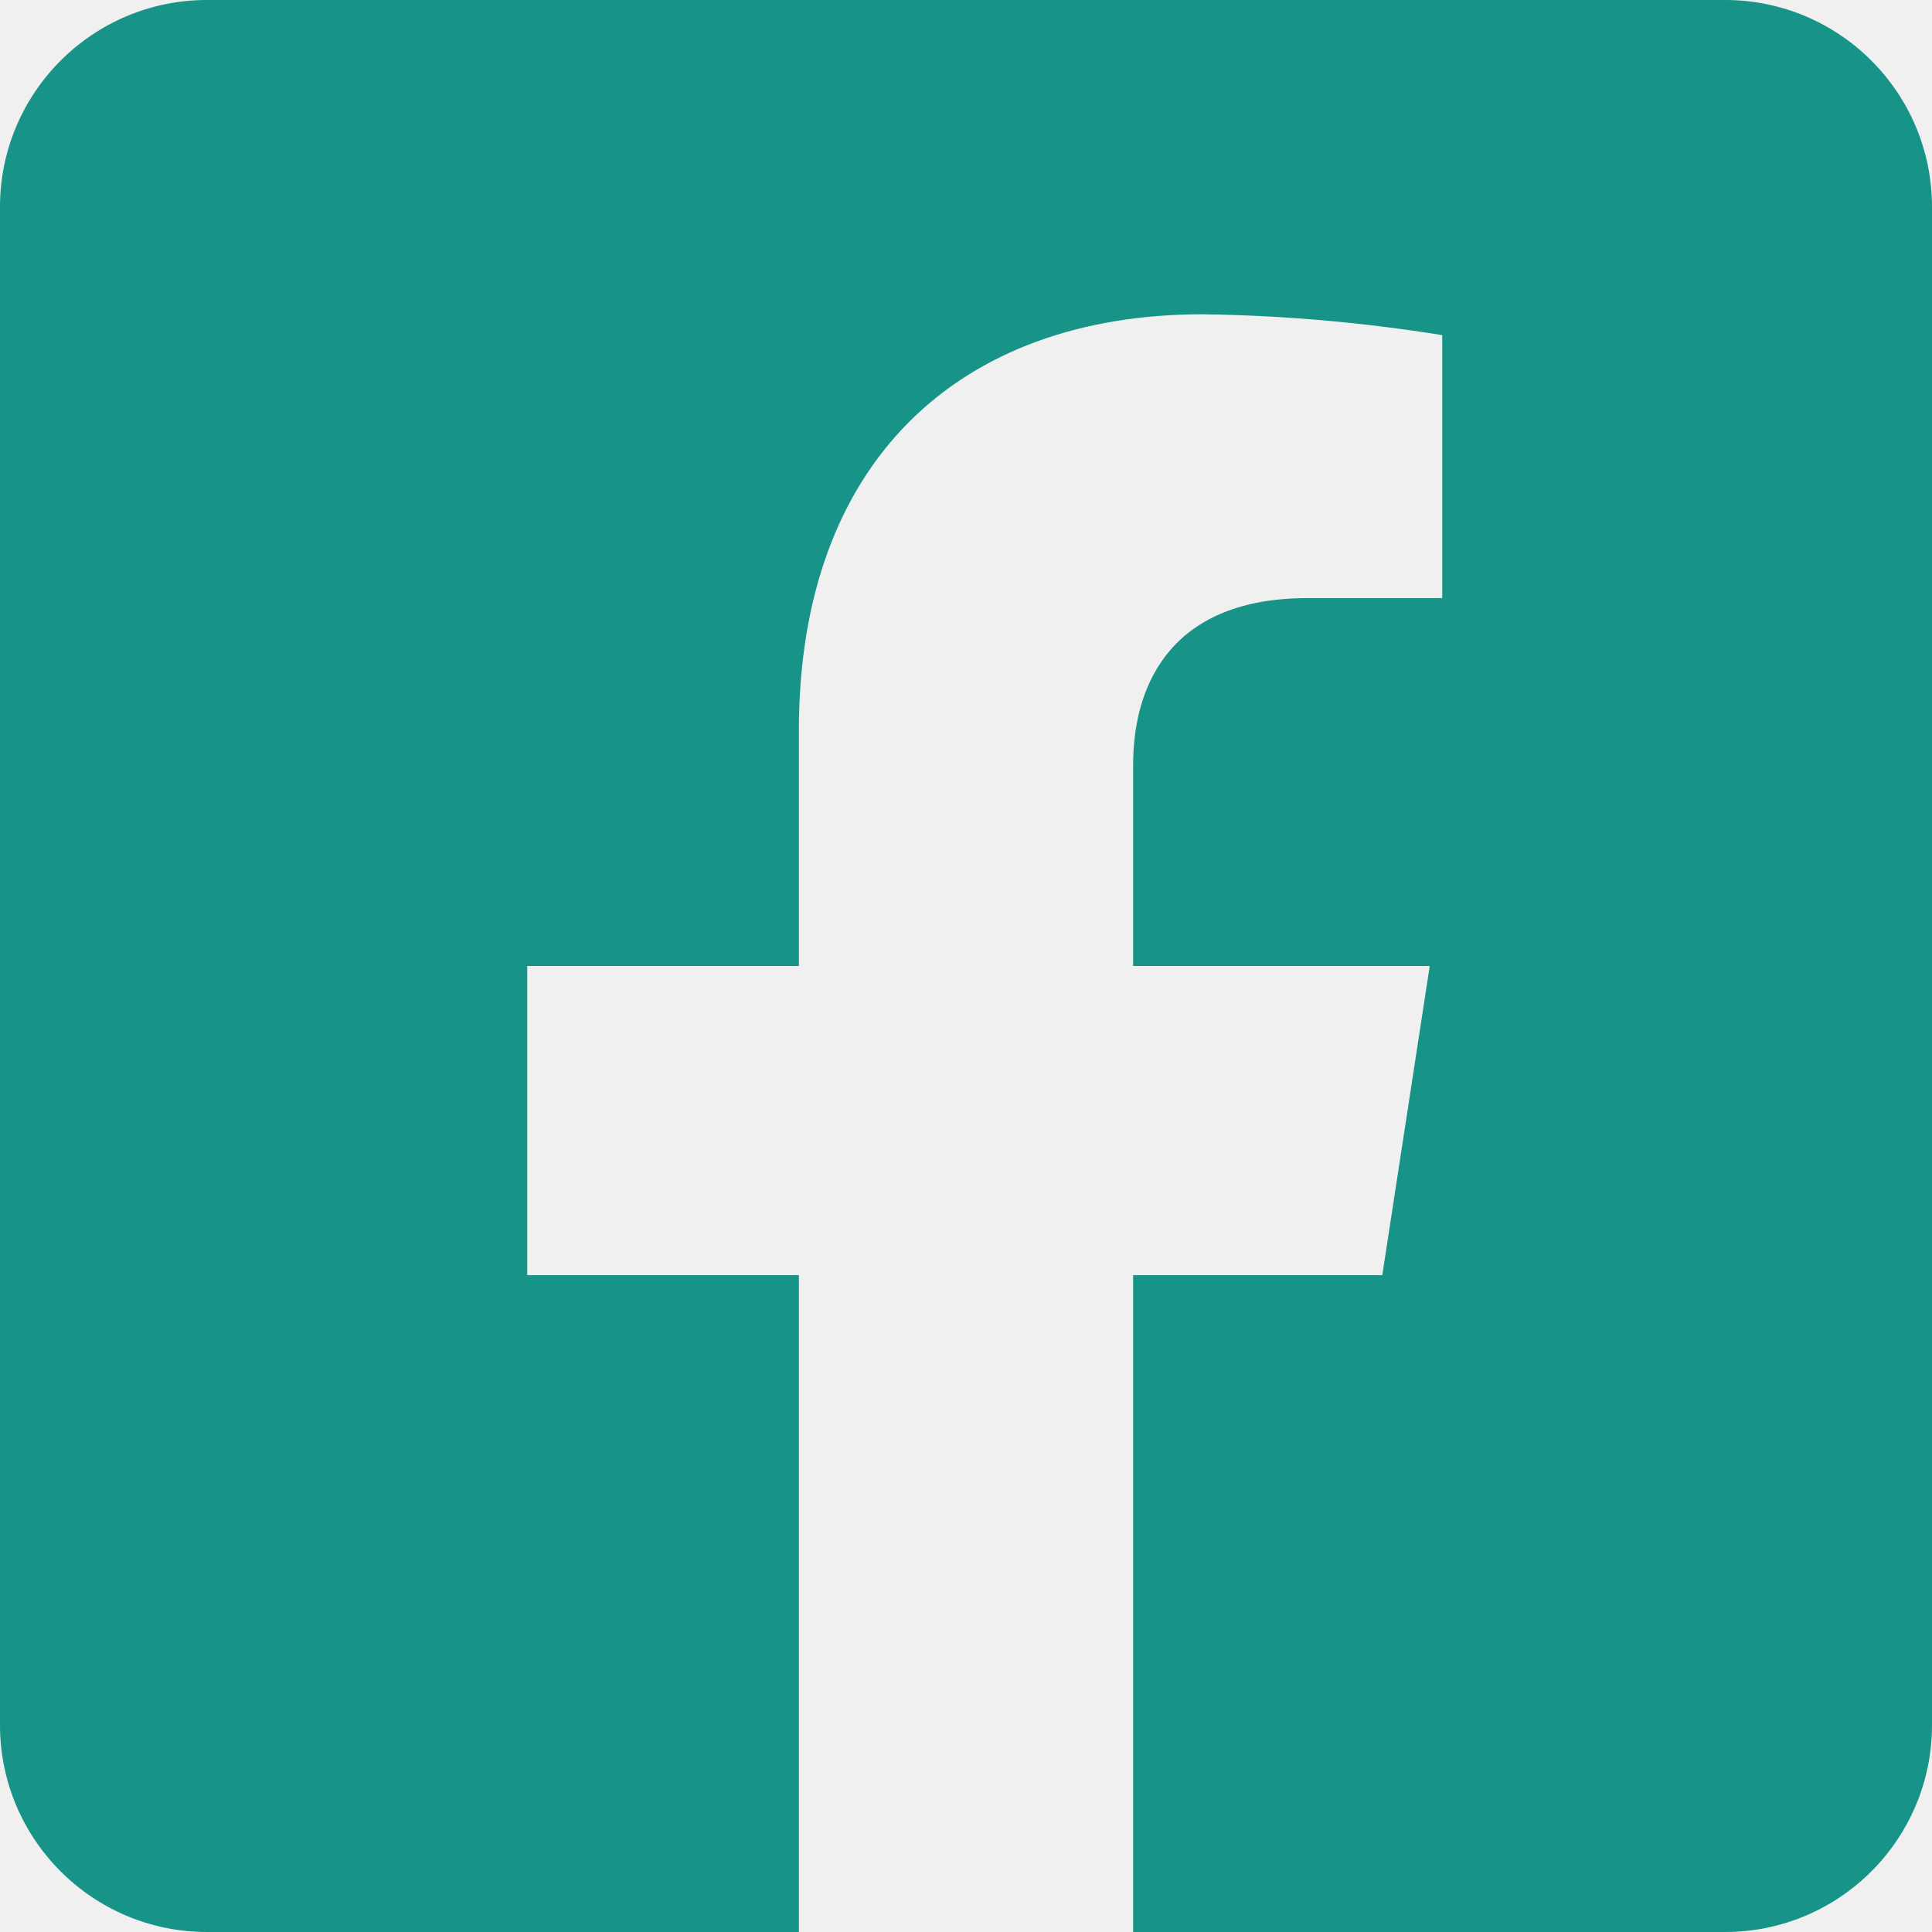
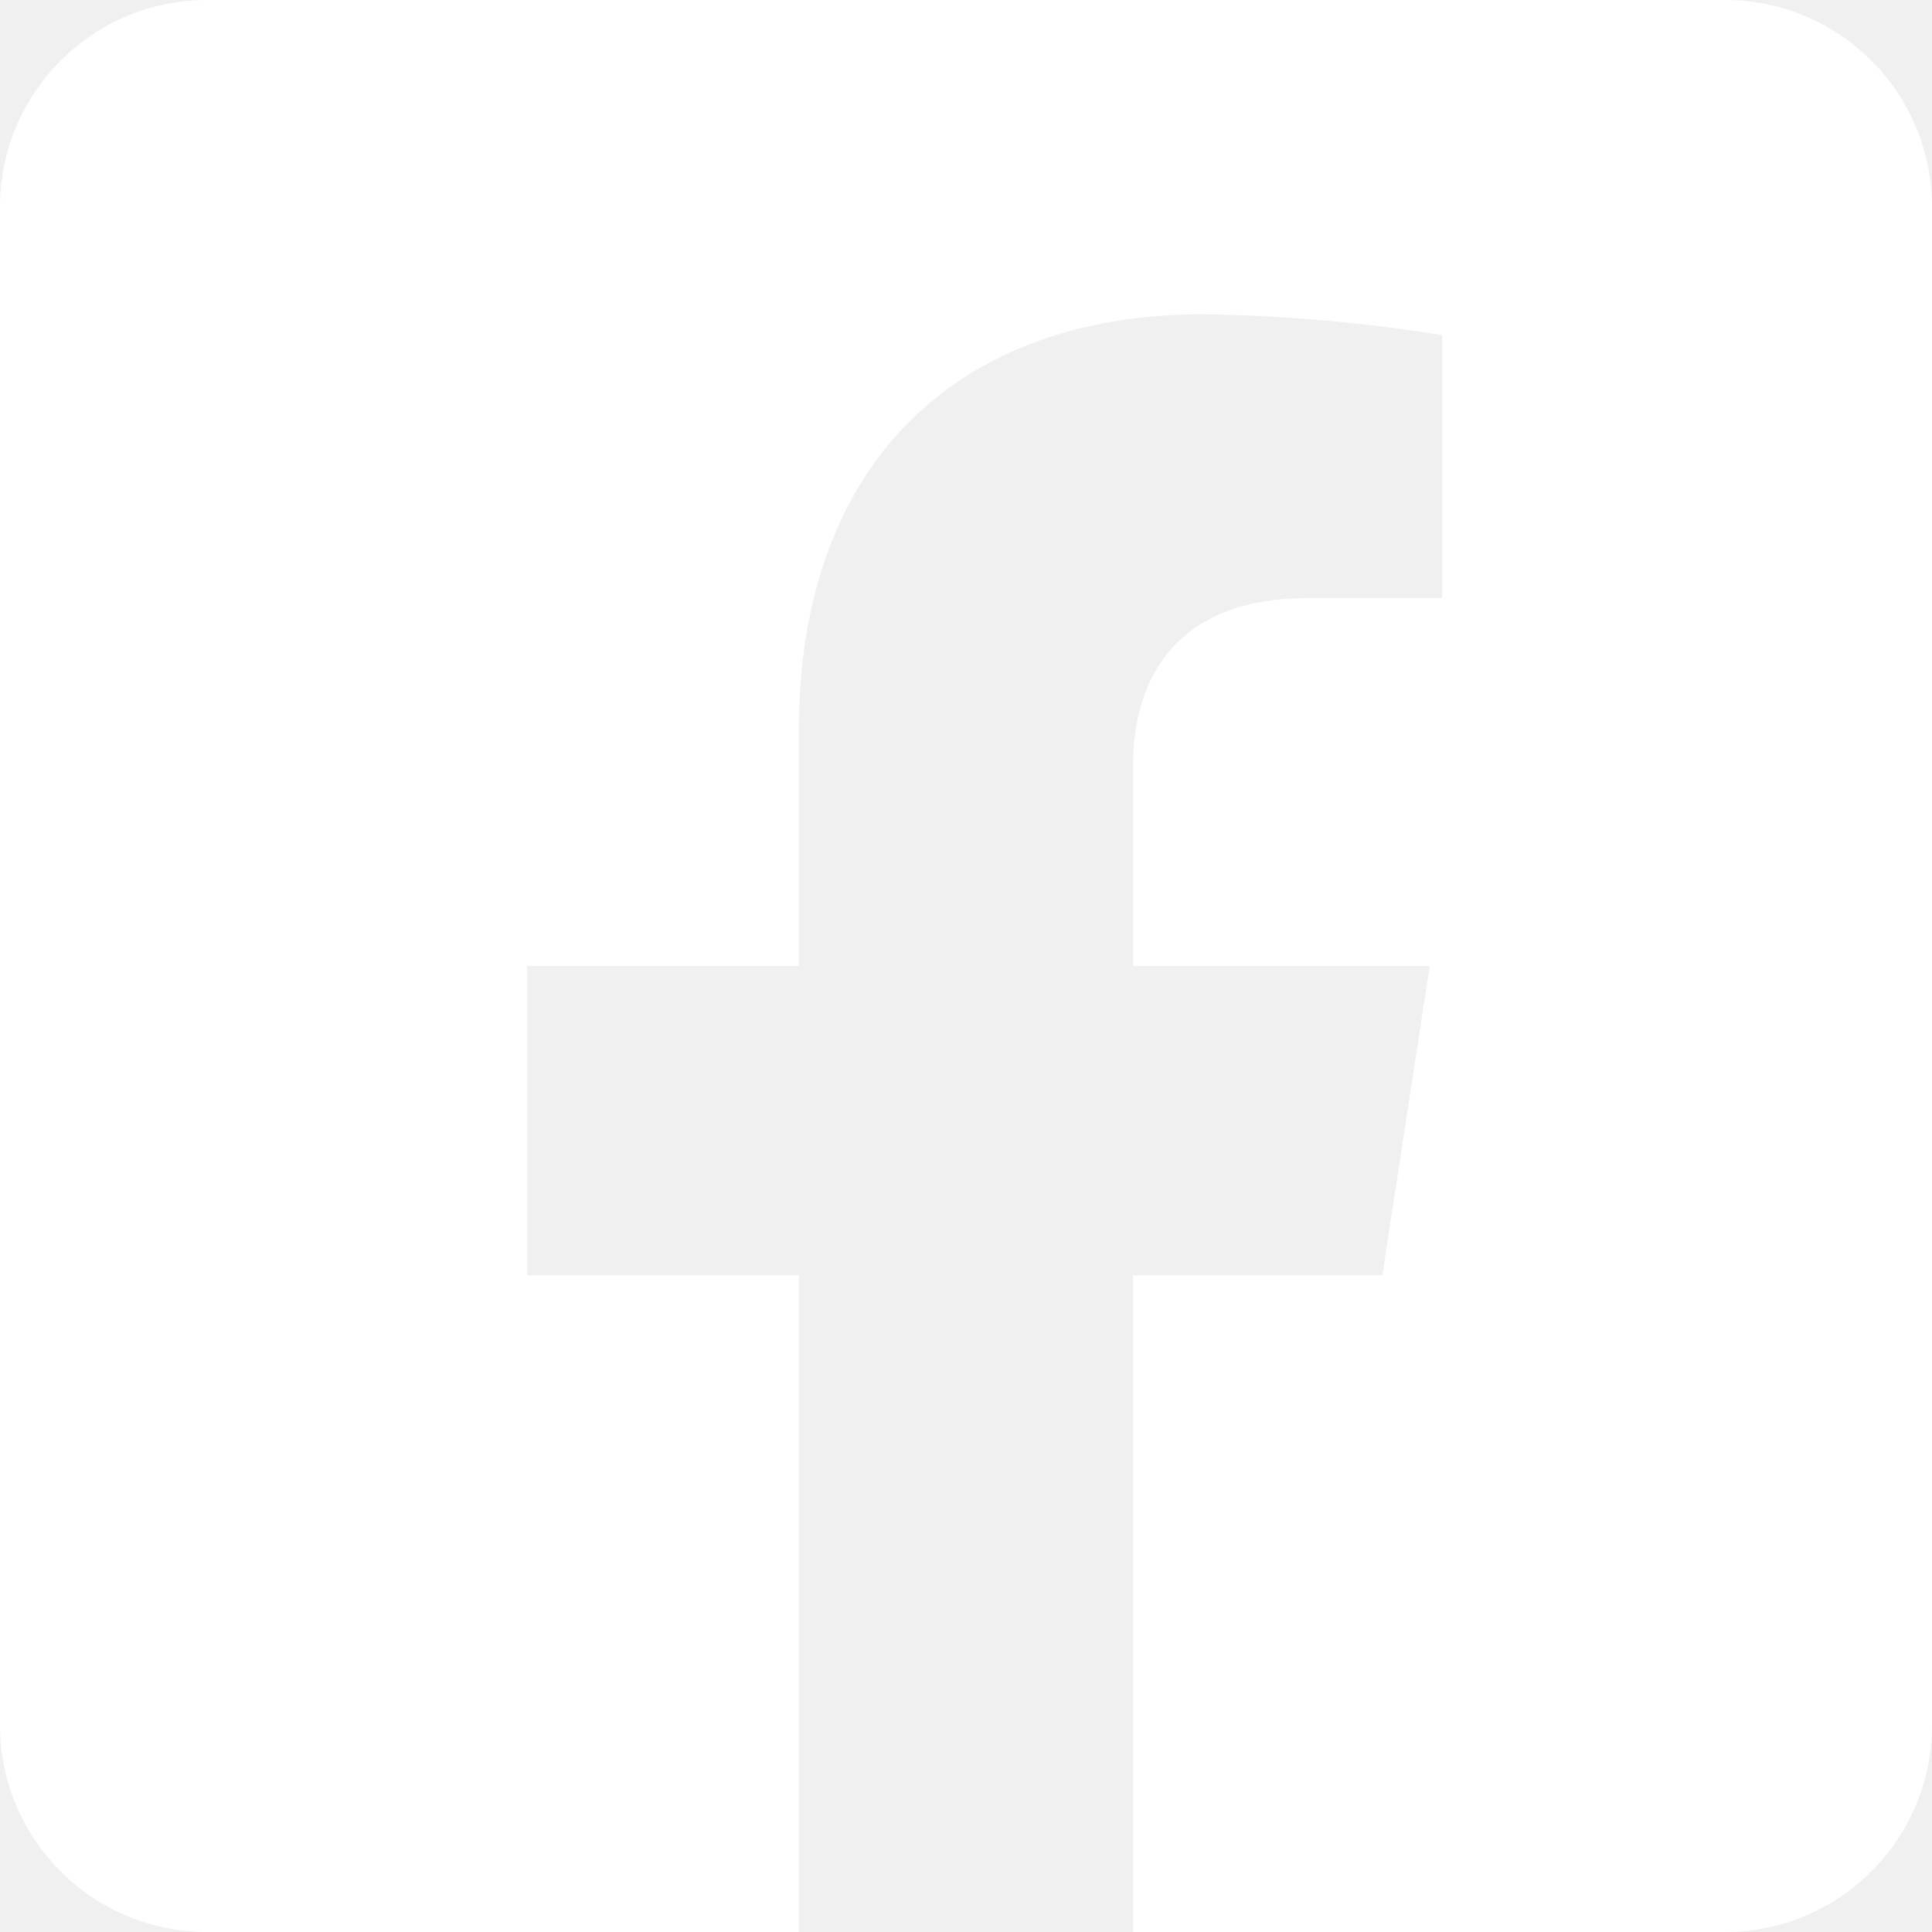
<svg xmlns="http://www.w3.org/2000/svg" width="36" height="36" viewBox="0 0 36 36">
  <defs>
    <style>
-             .cls-1{fill:#179387}
+             .cls-1{fill:#fff}
        </style>
  </defs>
  <path id="facebook-square-brands" d="M32.143 32H3.857A3.857 3.857 0 0 0 0 35.857v28.286A3.857 3.857 0 0 0 3.857 68h11.029V55.761H9.824V50h5.062v-4.391c0-4.994 2.973-7.753 7.527-7.753a30.67 30.67 0 0 1 4.461.389v4.9h-2.512c-2.476 0-3.248 1.536-3.248 3.112V50h5.527l-.884 5.761h-4.643V68h11.029A3.857 3.857 0 0 0 36 64.143V35.857A3.857 3.857 0 0 0 32.143 32z" class="cls-1" transform="translate(0 -32)" />
</svg>
